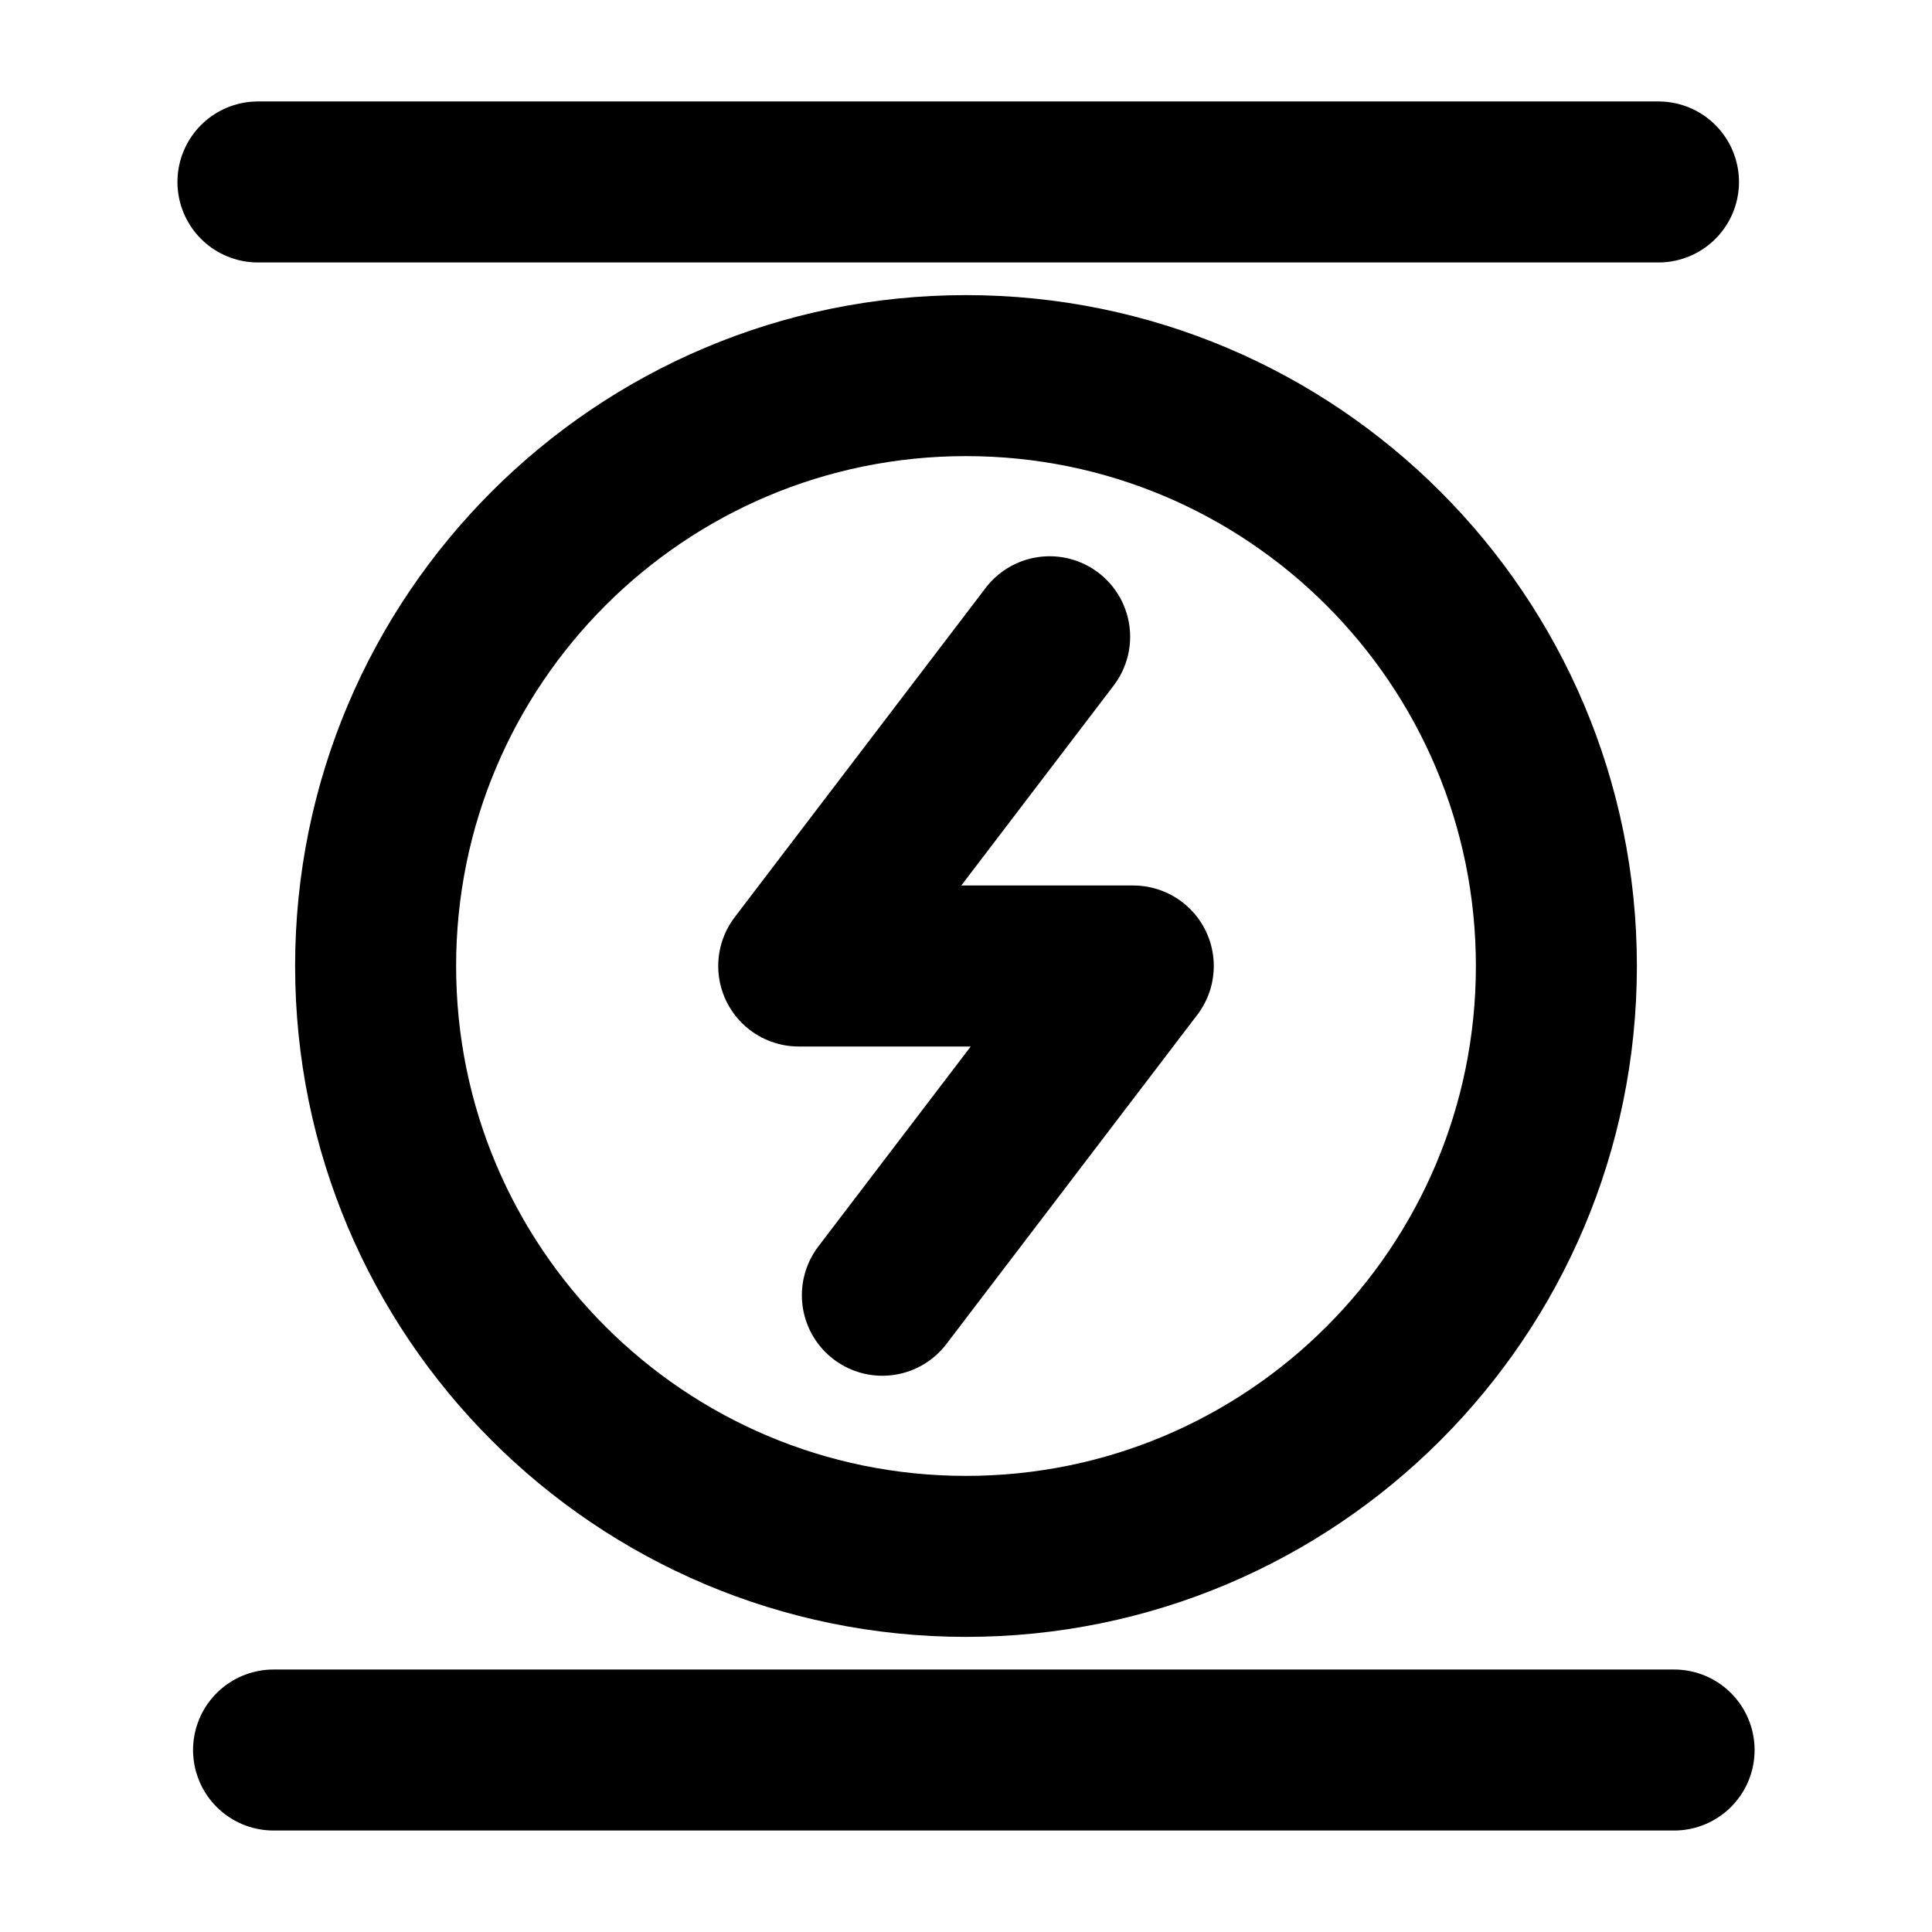
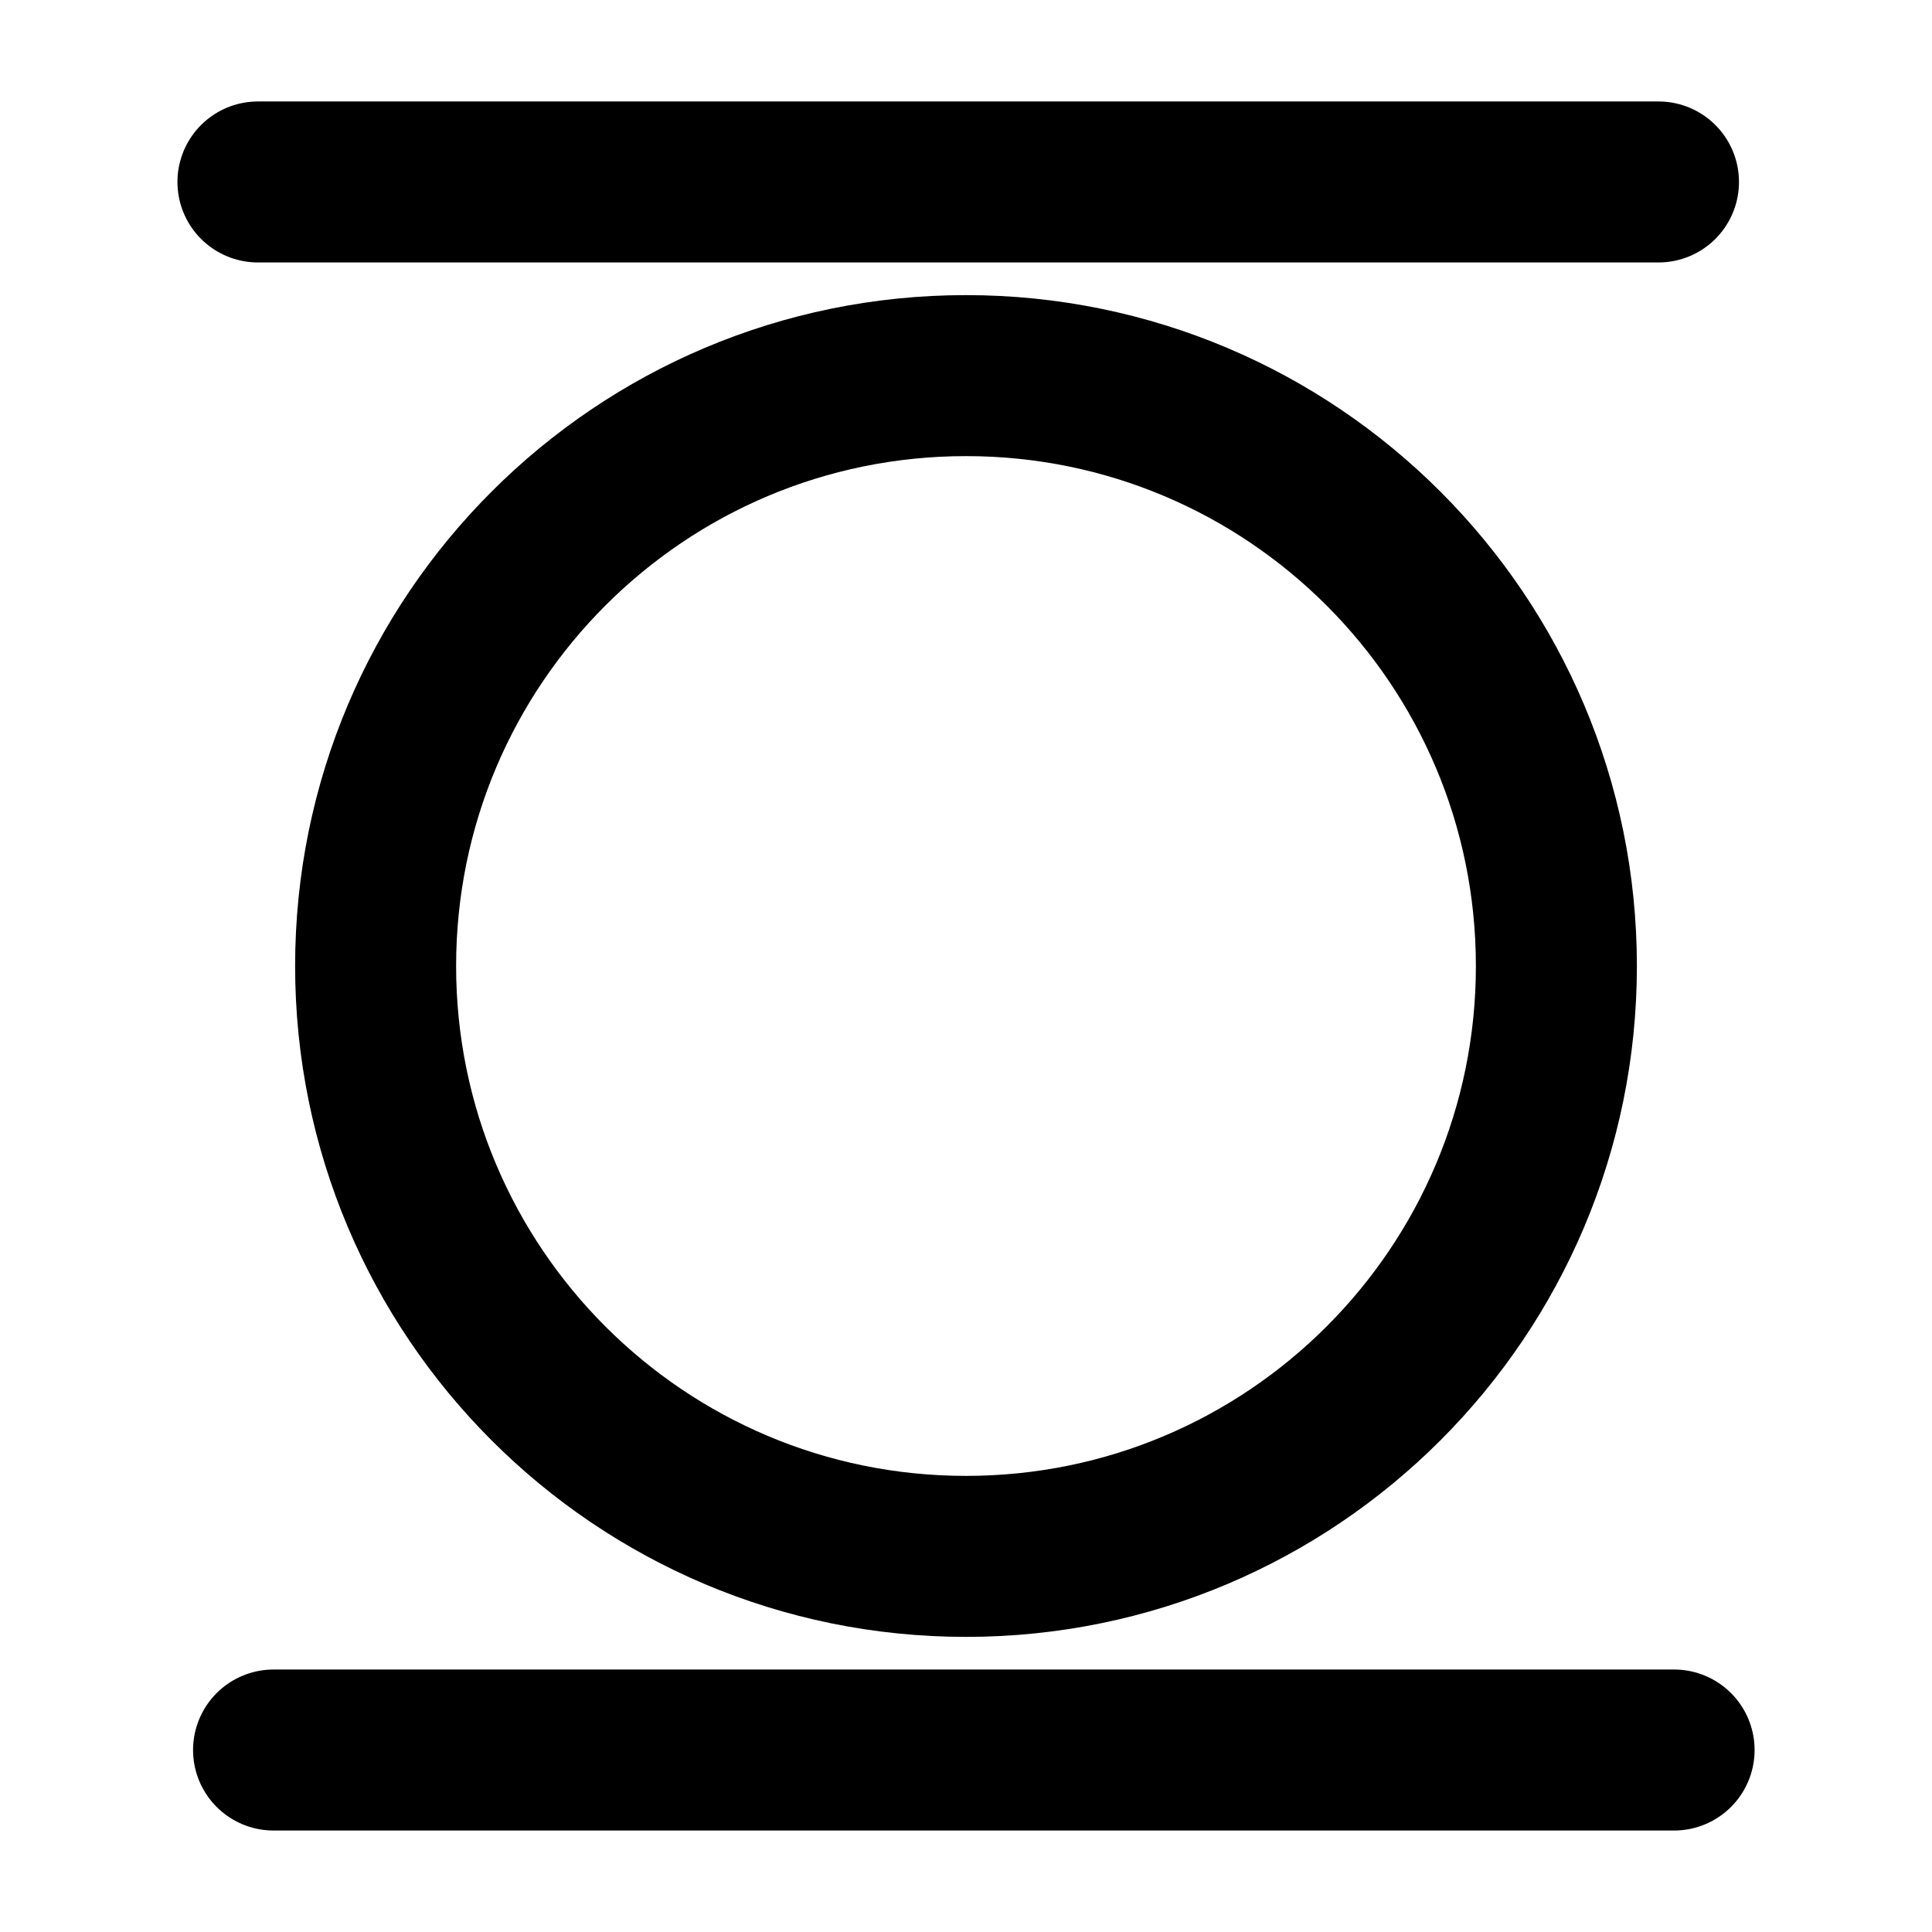
<svg xmlns="http://www.w3.org/2000/svg" width="24" height="24" viewBox="0 0 24 24" fill="none" stroke="currentColor" stroke-width="2" stroke-linecap="round" stroke-linejoin="round" class="lucide lucide-circle-dollar-sign-icon lucide-circle-dollar-sign" version="1.1" id="svg2">
  <defs id="defs2" />
  <circle cx="12" cy="12" r="7.334" id="circle1" style="stroke-width:2;stroke-linecap:butt;stroke-dasharray:none" />
  <g id="g11" transform="translate(0.2522226,0.0933376)">
    <path d="M 2.952,2.167 H 20.35" id="path9" style="stroke-width:2;stroke-dasharray:none" />
    <path d="M 3.146,21.646 H 20.544" id="path11" style="stroke-width:2;stroke-dasharray:none" />
  </g>
-   <path d="M 13.039,7.91 9.922,12 h 4.156 l -3.117,4.09" id="path1" style="stroke-width:2;stroke-dasharray:none" />
</svg>
